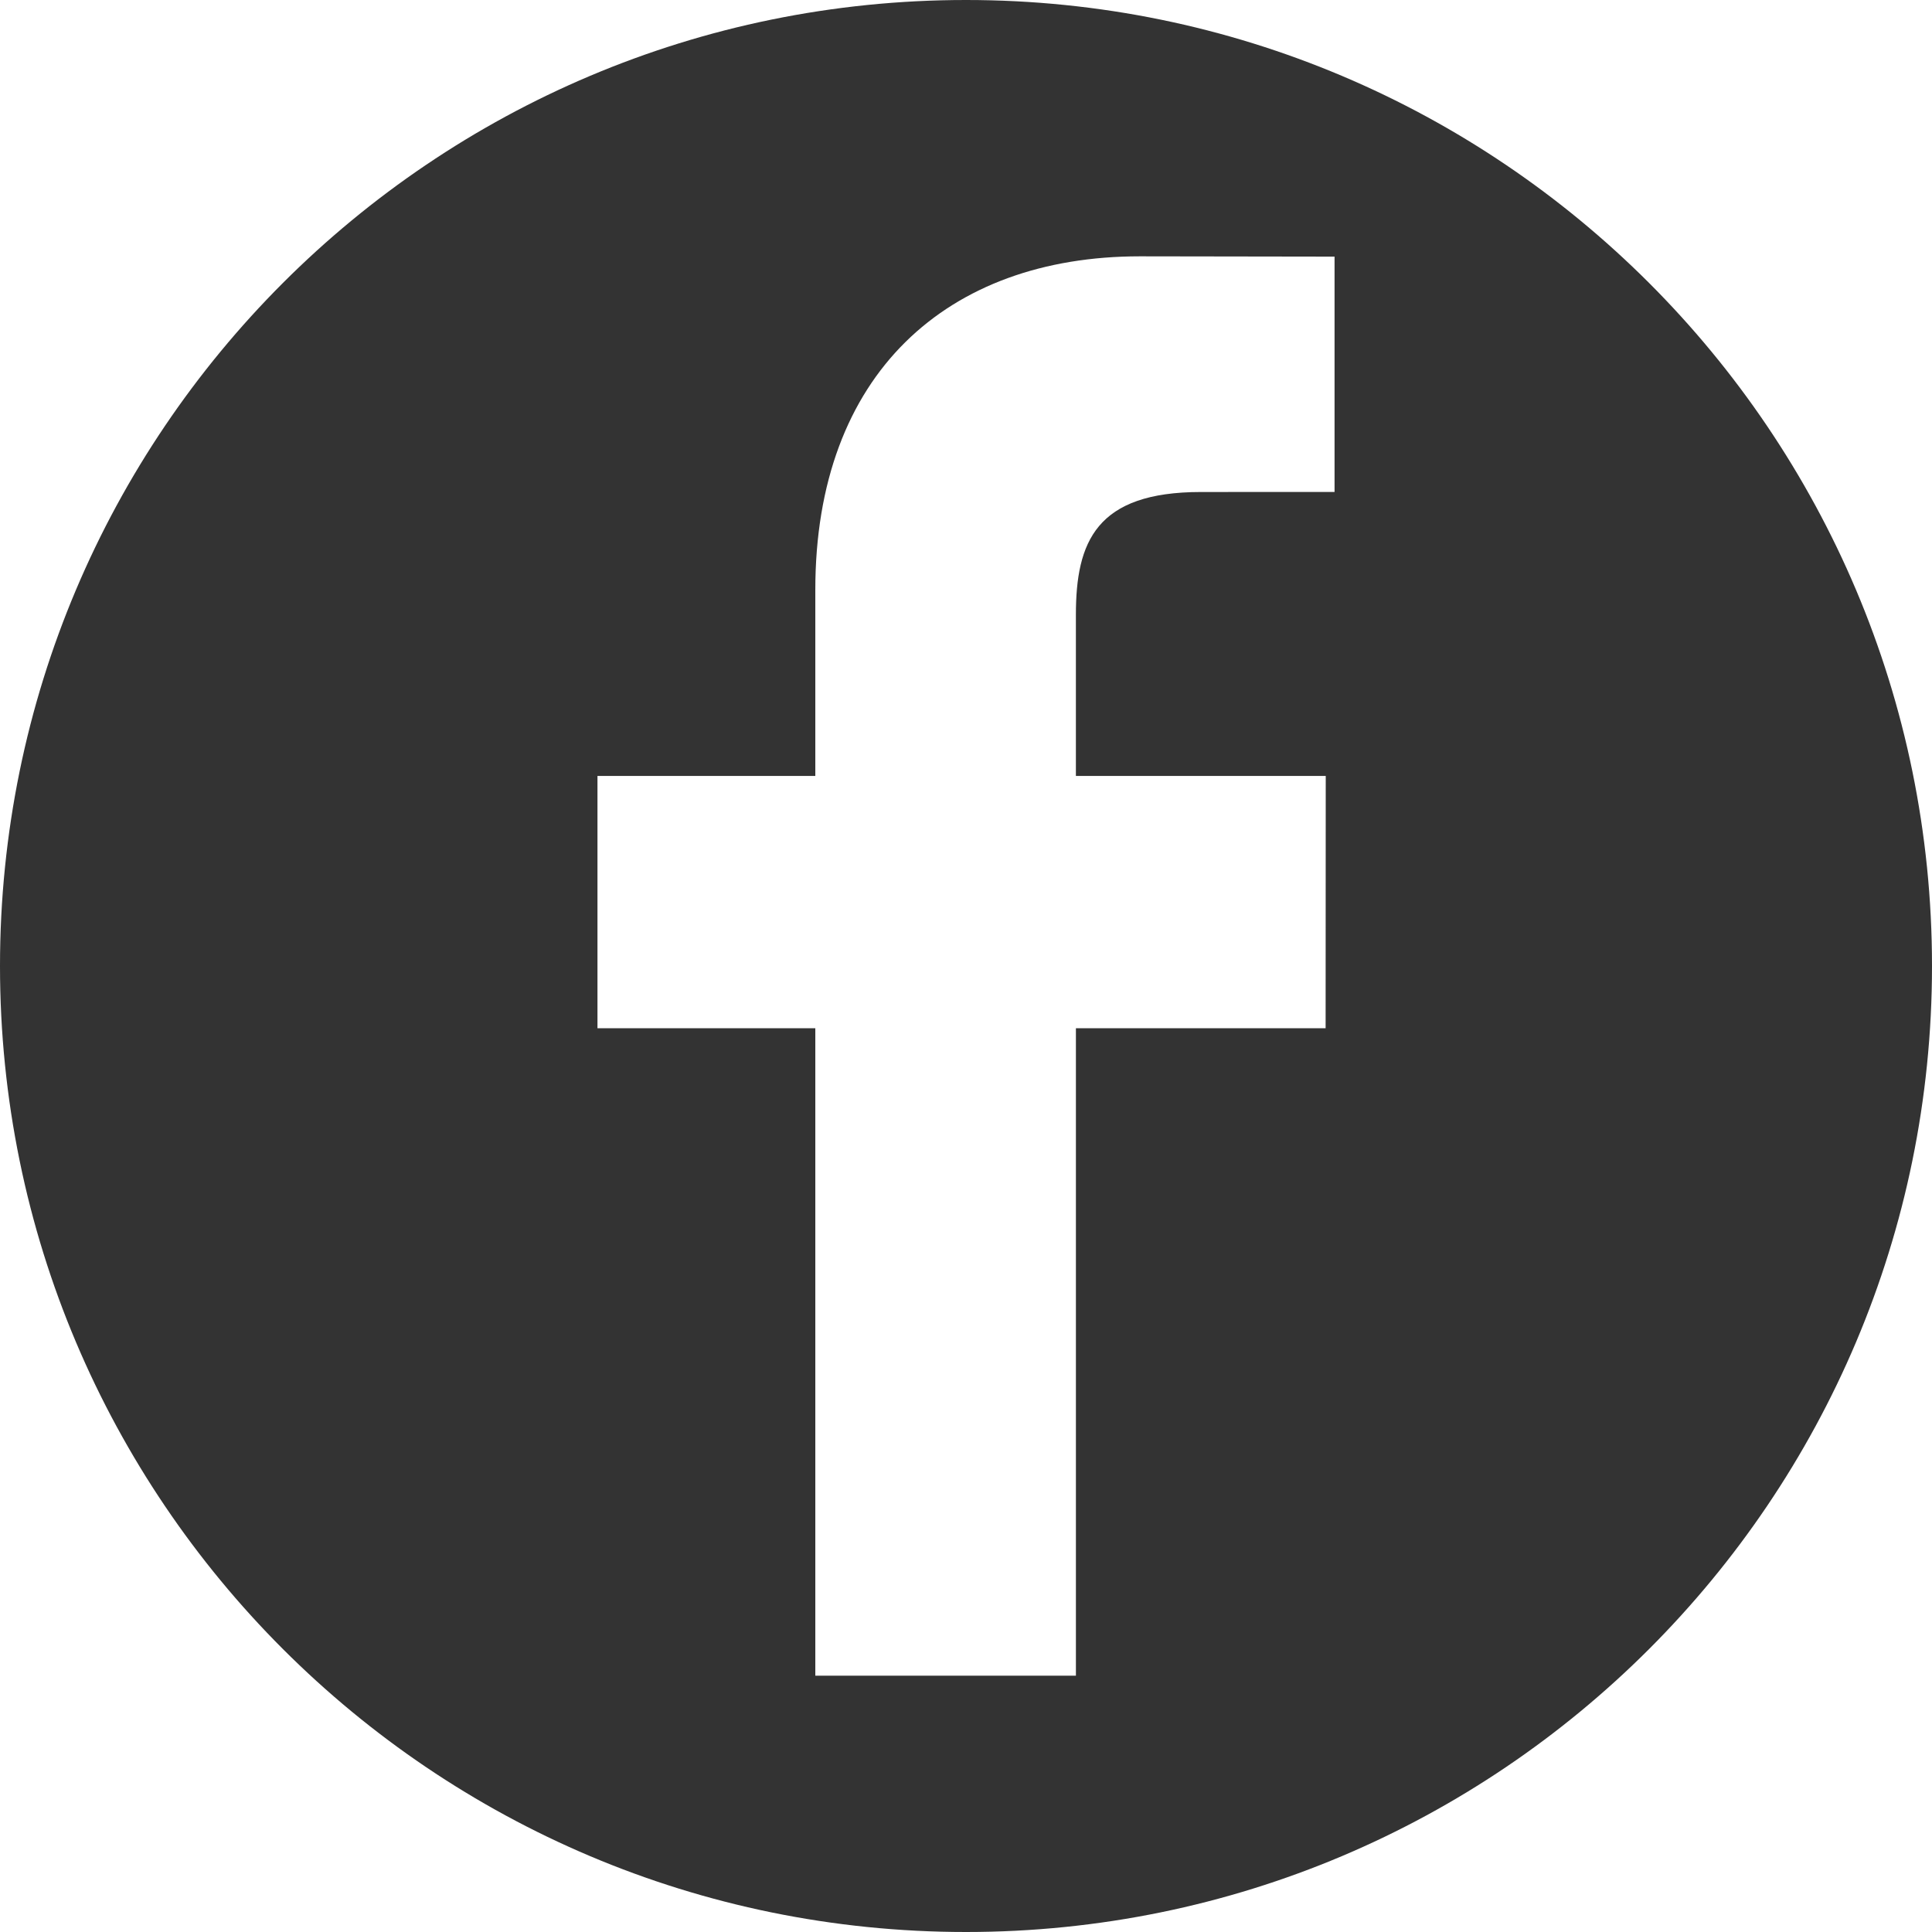
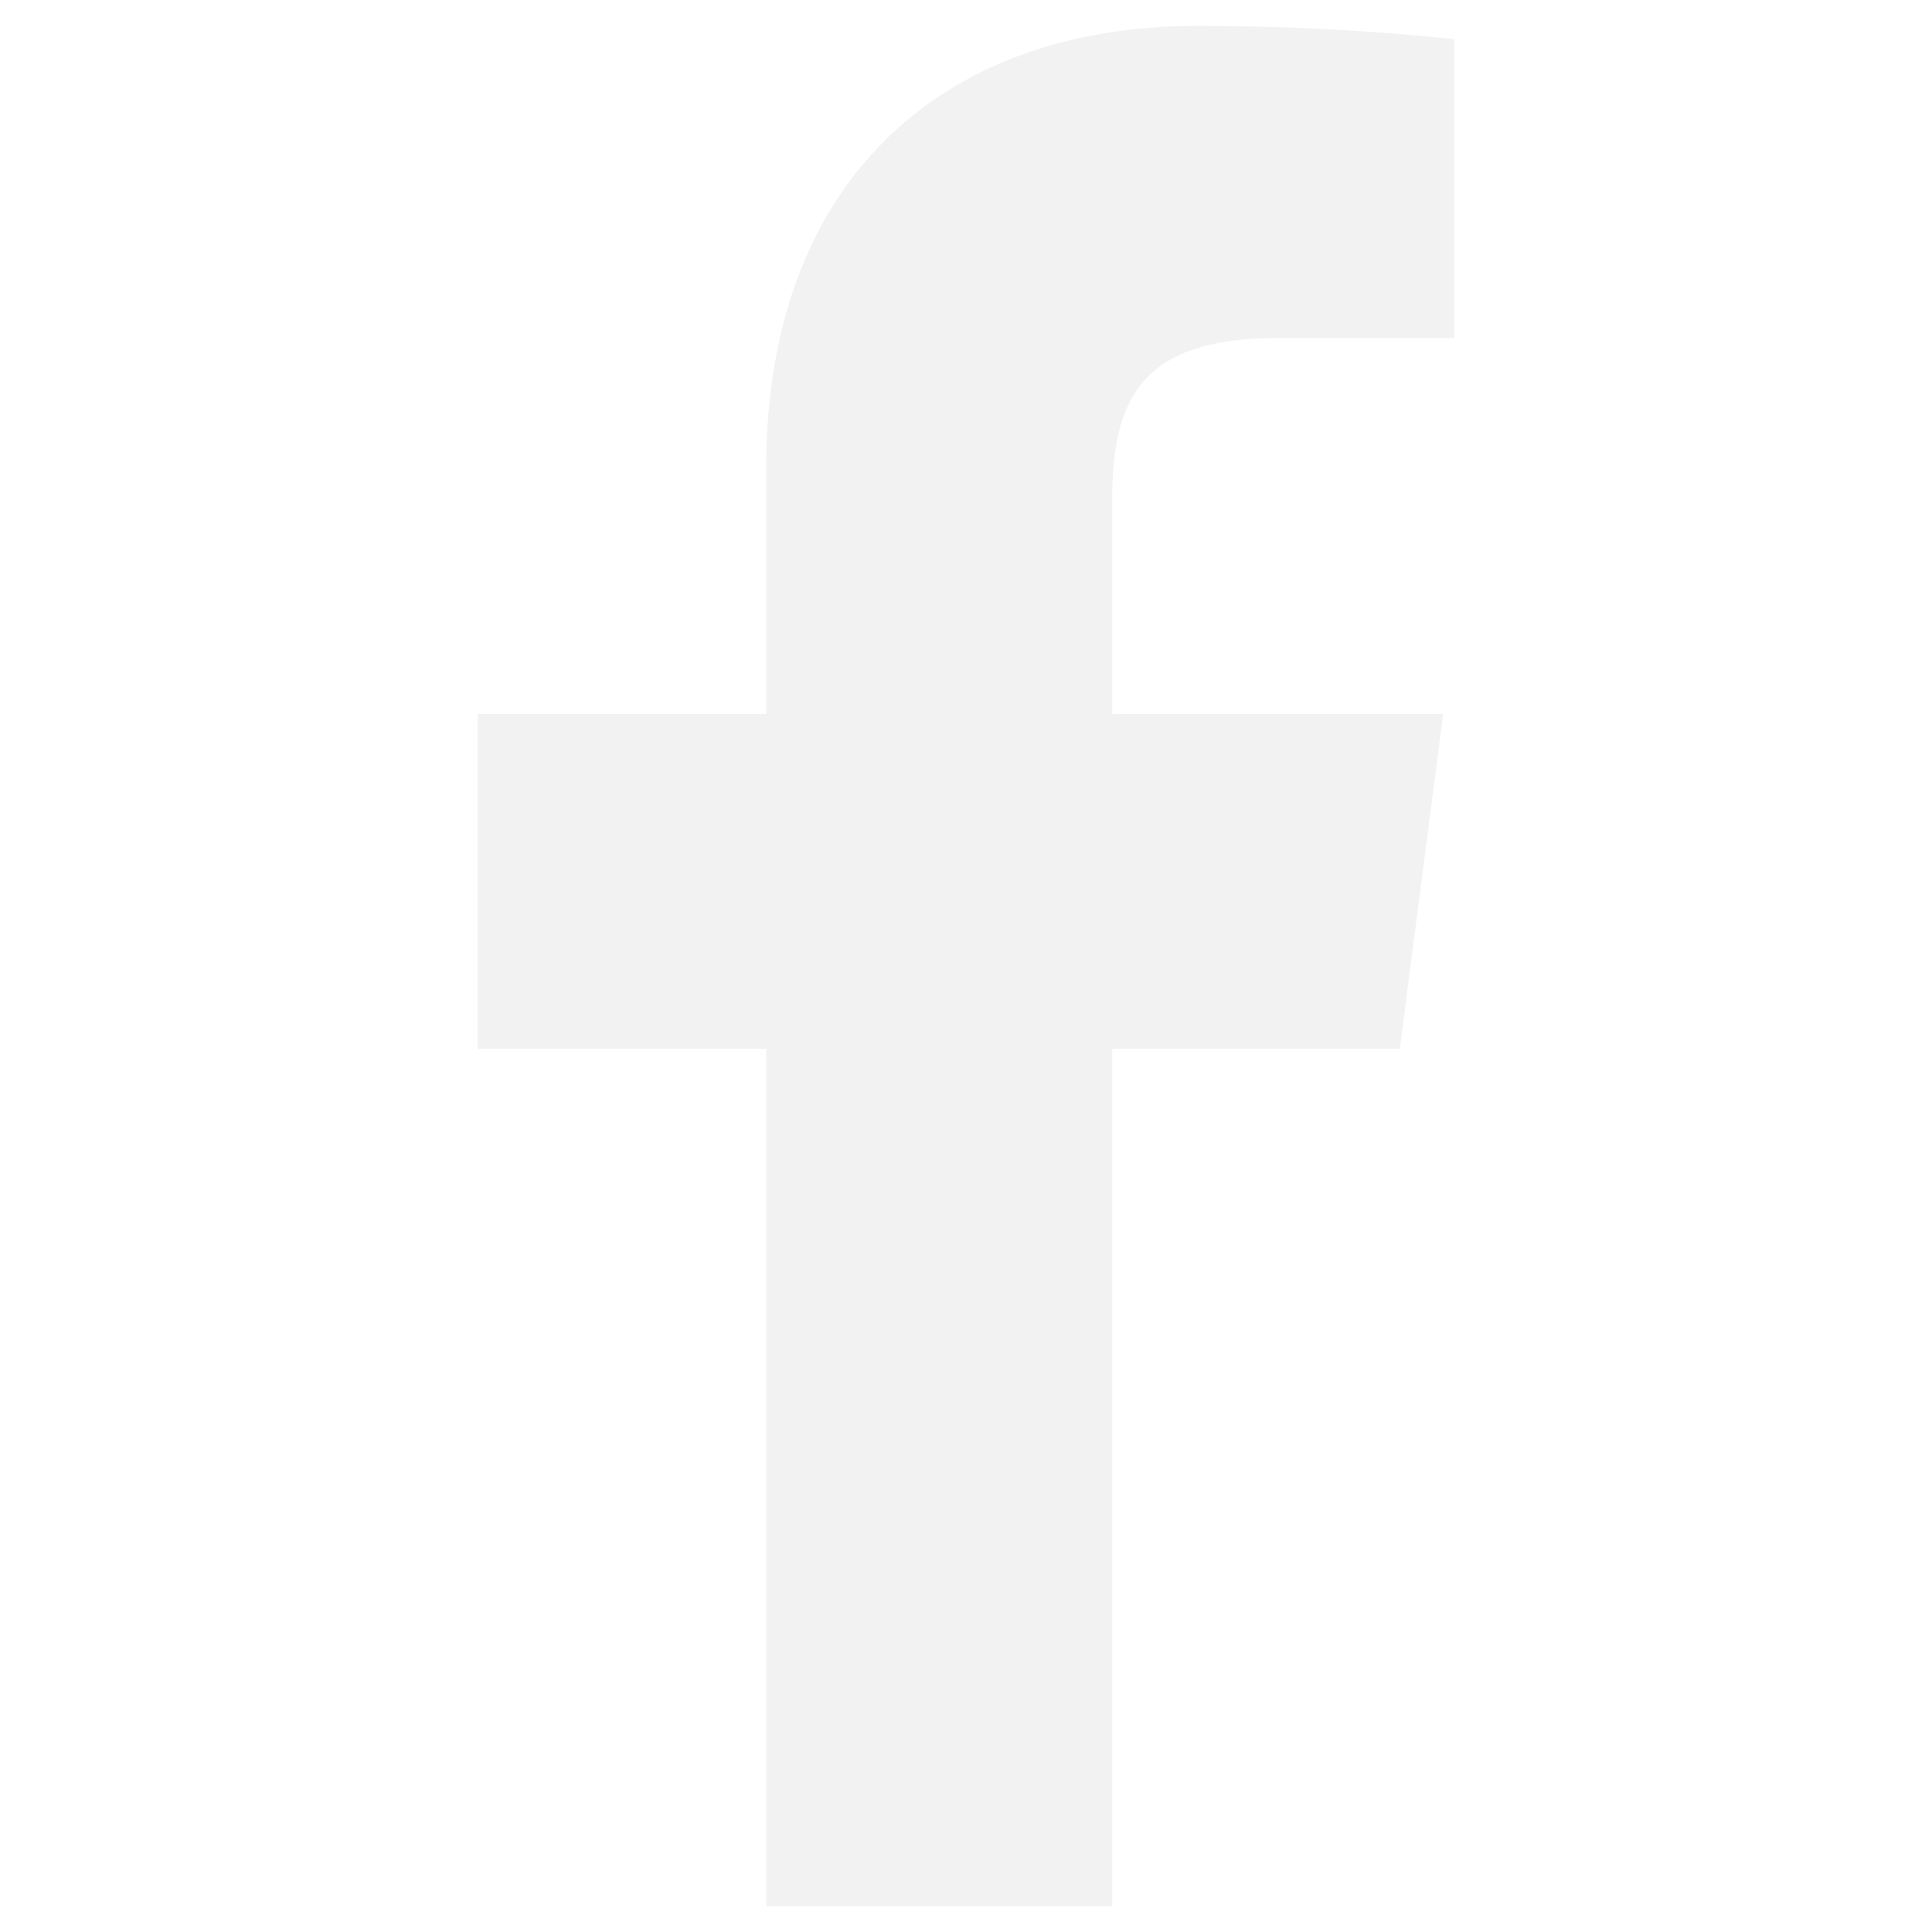
- <svg xmlns="http://www.w3.org/2000/svg" version="1.1" id="Capa_1" x="0px" y="0px" width="97.75px" height="97.75px" viewBox="0 0 97.75 97.75" style="enable-background:new 0 0 97.75 97.75;" xml:space="preserve">
-   <defs id="defs39" />
-   <g id="g4" style="fill:#333333">
-     <path d="M48.875,0C21.882,0,0,21.882,0,48.875S21.882,97.75,48.875,97.75S97.75,75.868,97.75,48.875S75.868,0,48.875,0z    M67.521,24.89l-6.76,0.003c-5.301,0-6.326,2.519-6.326,6.215v8.15h12.641L67.07,52.023H54.436v32.758H41.251V52.023H30.229V39.258   h11.022v-9.414c0-10.925,6.675-16.875,16.42-16.875l9.851,0.015V24.89L67.521,24.89z" id="path2" style="fill:#333333" />
-   </g>
-   <g id="g6">
- </g>
-   <g id="g8">
- </g>
-   <g id="g10">
- </g>
-   <g id="g12">
- </g>
-   <g id="g14">
- </g>
-   <g id="g16">
- </g>
-   <g id="g18">
- </g>
-   <g id="g20">
- </g>
-   <g id="g22">
- </g>
-   <g id="g24">
- </g>
-   <g id="g26">
- </g>
-   <g id="g28">
- </g>
-   <g id="g30">
- </g>
-   <g id="g32">
- </g>
-   <g id="g34">
- </g>
+ <svg xmlns="http://www.w3.org/2000/svg" data-name="Layer 1" viewBox="0 0 24 24" version="1.1" id="svg4">
+   <defs id="defs8" />
+   <path d="m 15.871,4.199 h 2.195 V 0.486 A 30.491,30.491 0 0 0 14.867,0.322 c -3.176,0 -5.349,1.939 -5.349,5.489 V 8.87 H 5.933 V 13.028 H 9.518 V 23.678 H 13.816 V 13.028 h 3.573 L 17.927,8.87 H 13.816 V 6.219 c 0,-1.226 0.327,-2.02 2.055,-2.02 z" id="path2" style="stroke-width:1;fill:#f2f2f2" />
</svg>
